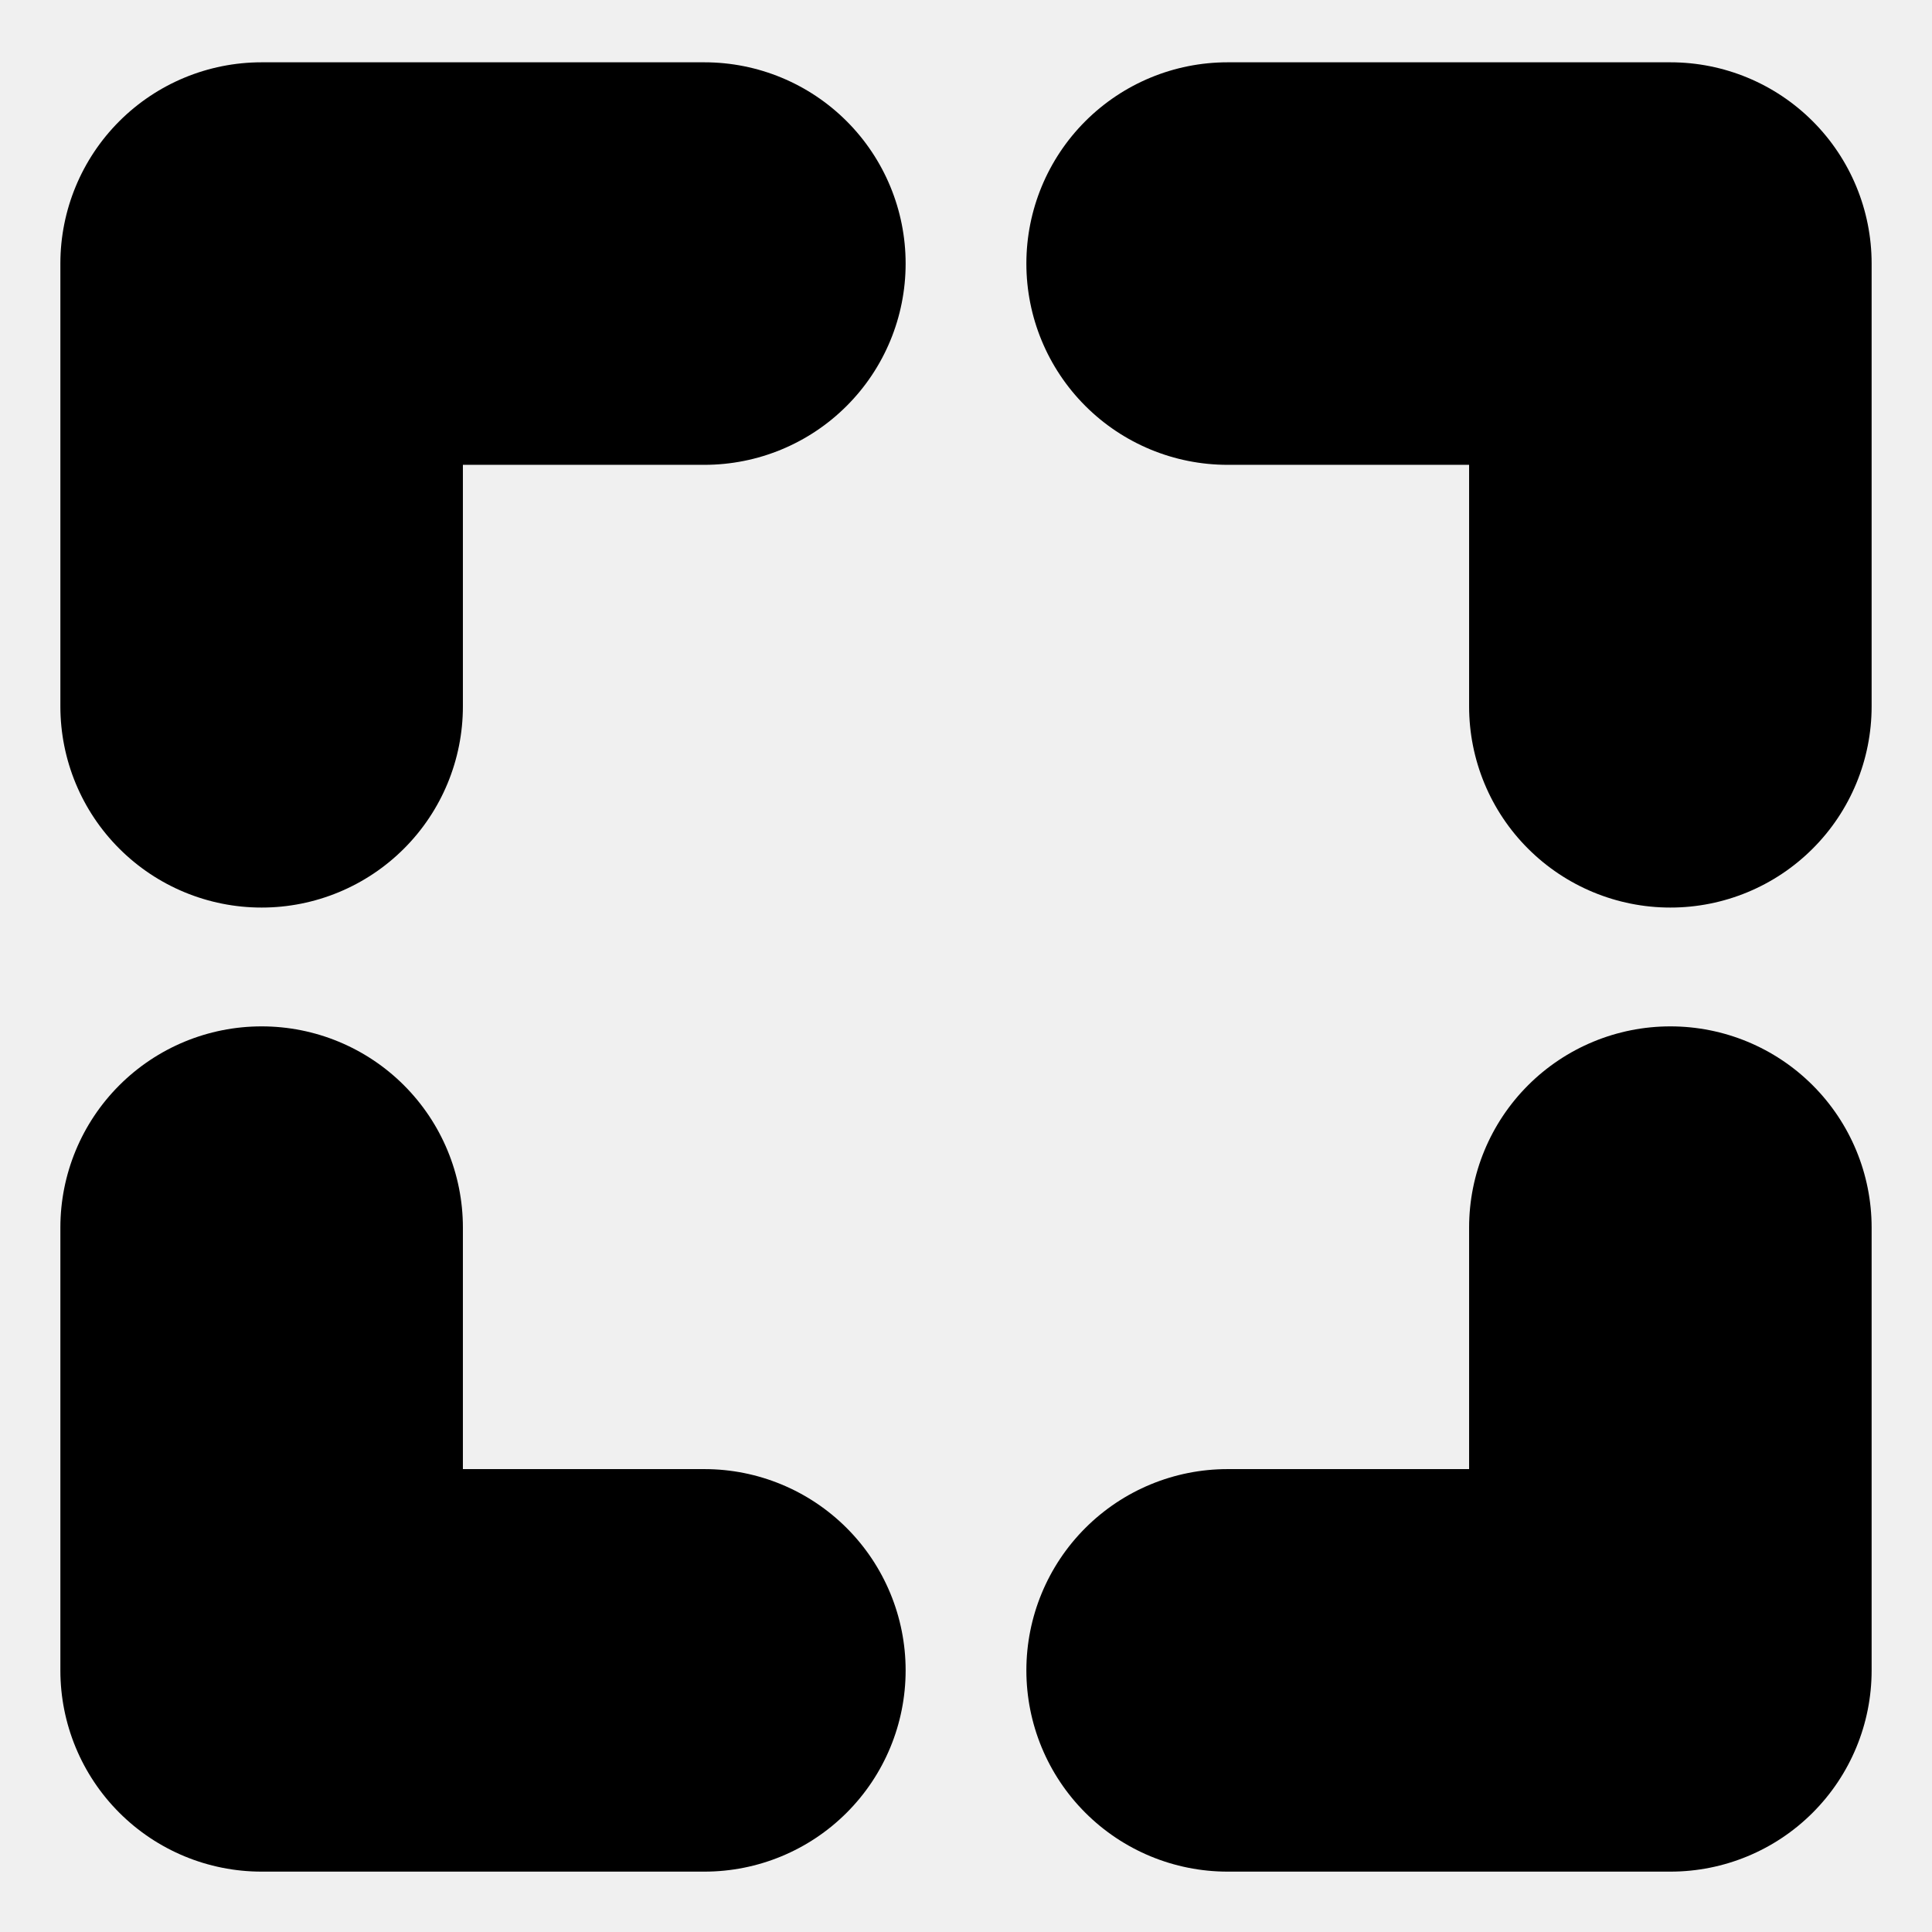
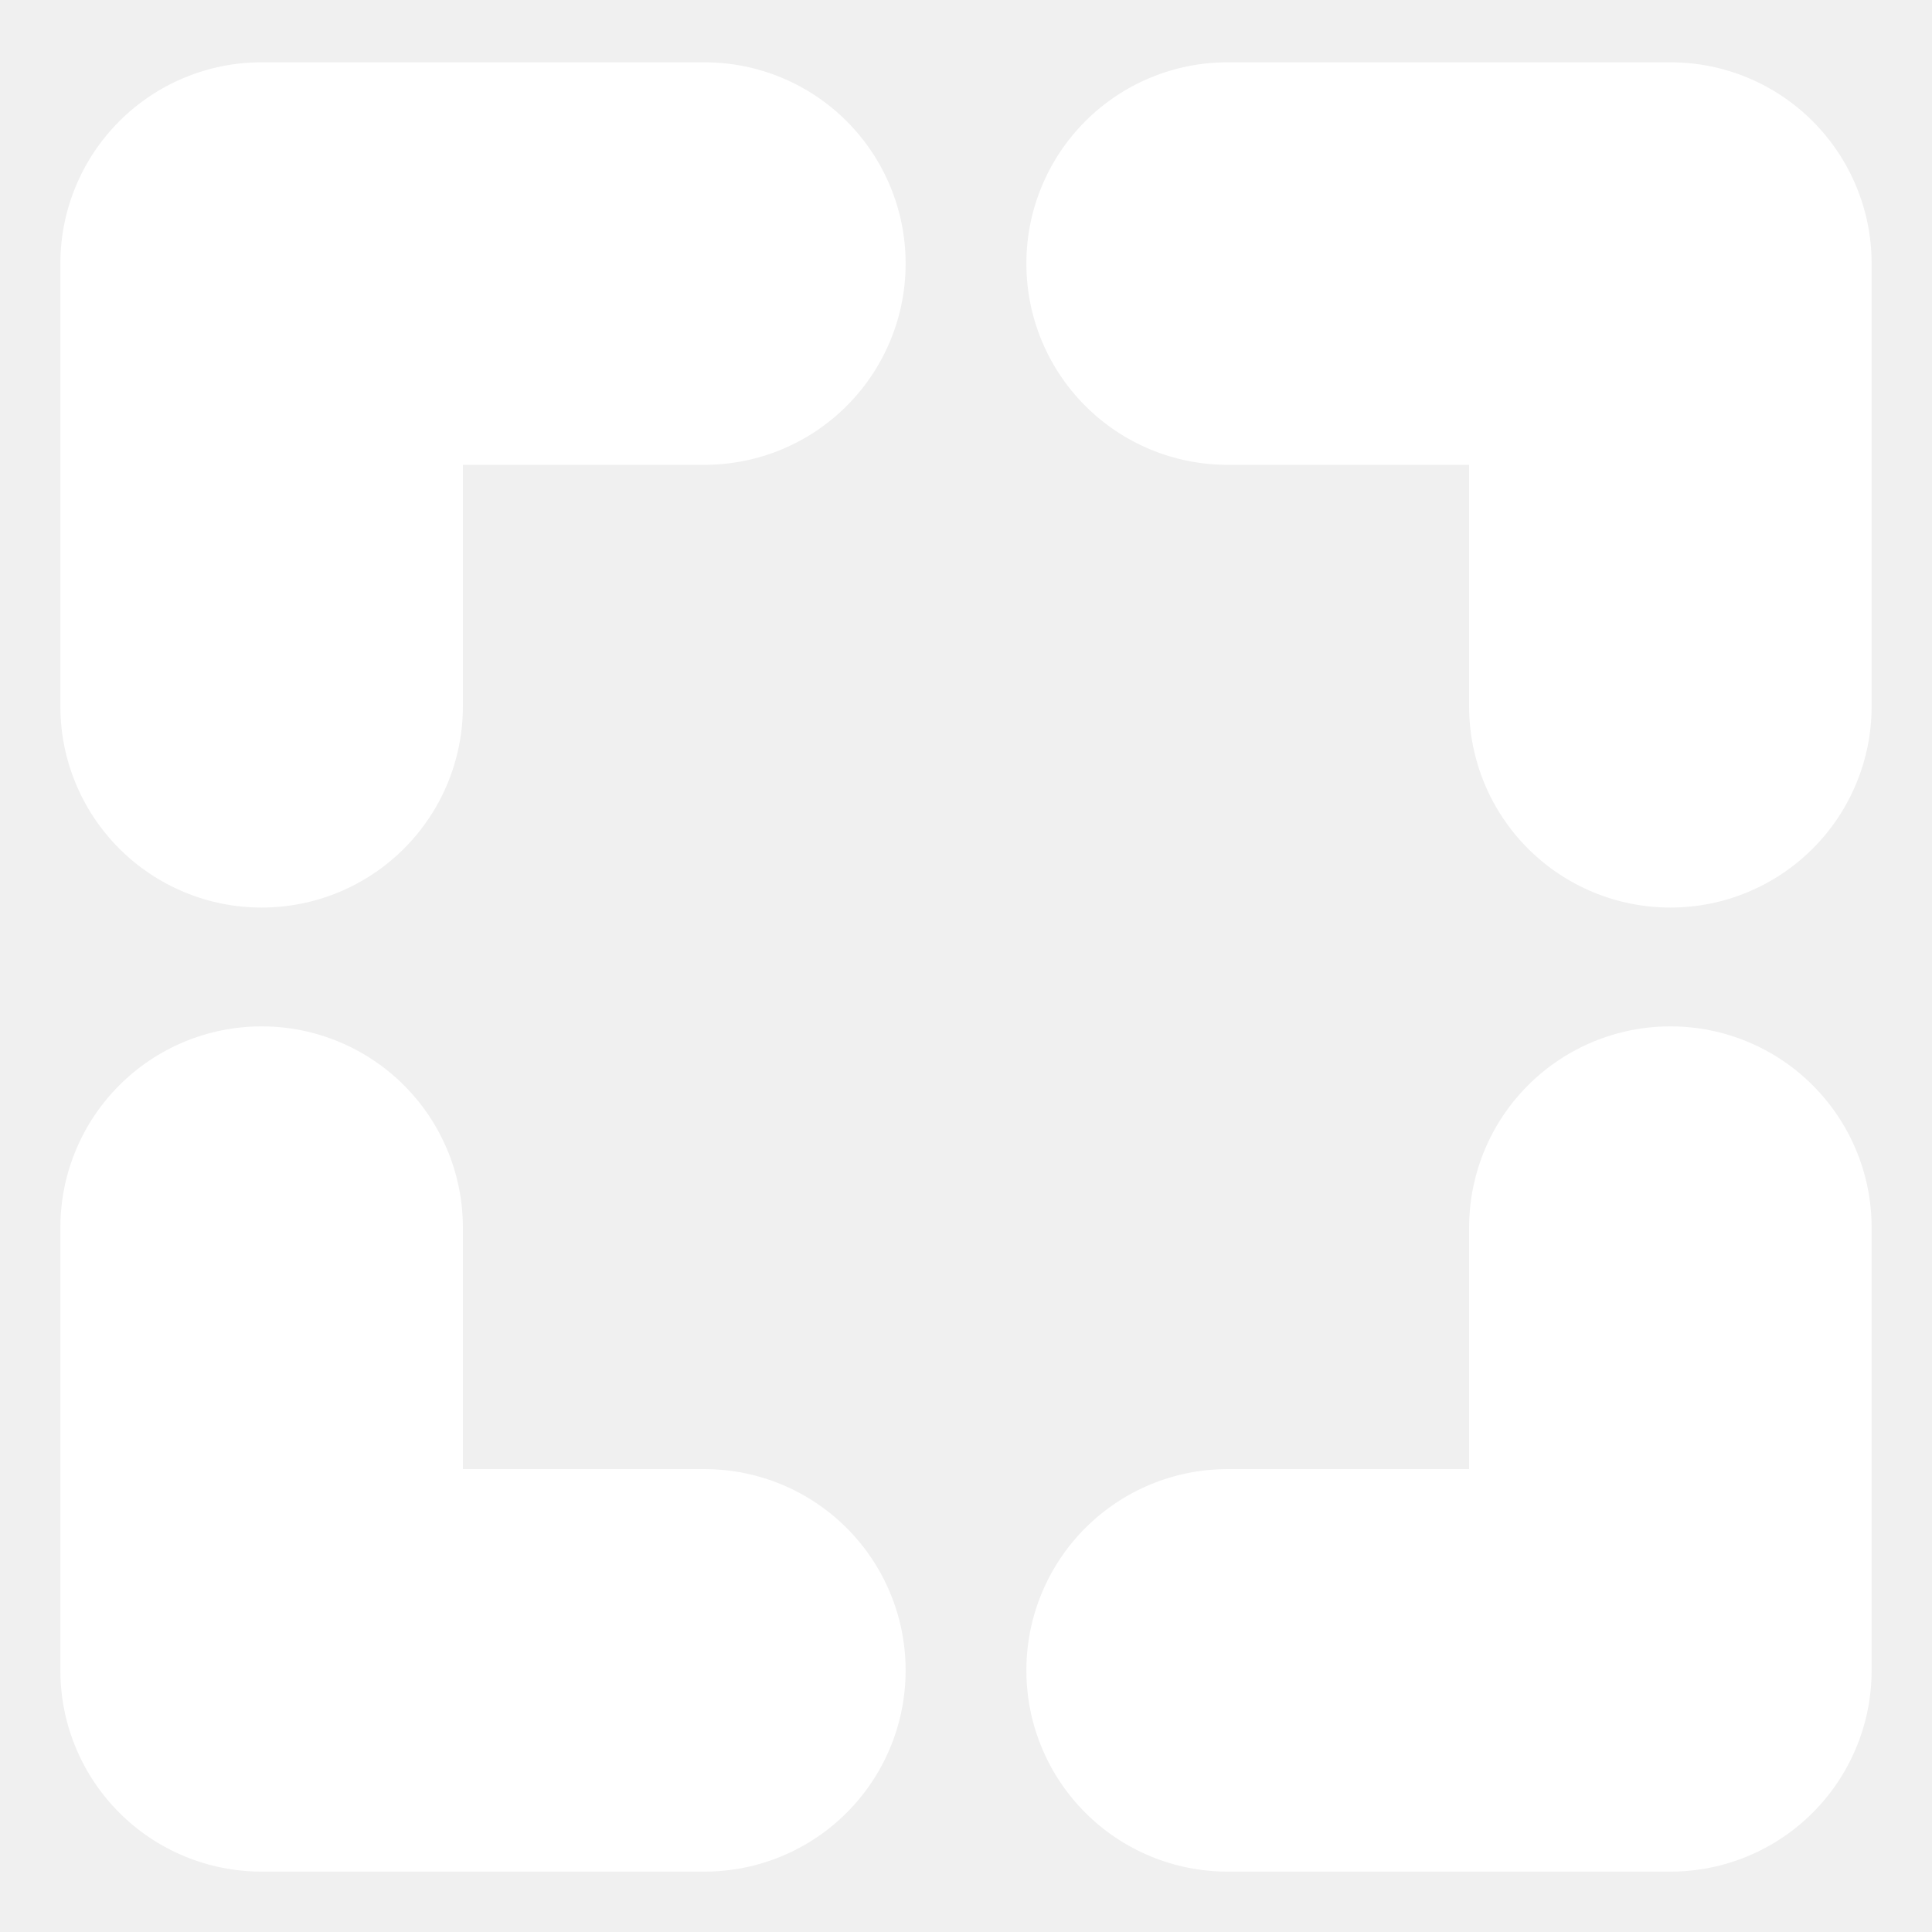
- <svg xmlns="http://www.w3.org/2000/svg" clip-rule="evenodd" fill-rule="evenodd" stroke-linejoin="round" stroke-miterlimit="2" viewBox="0 0 32 32">
+ <svg xmlns="http://www.w3.org/2000/svg" clip-rule="evenodd" fill-rule="evenodd" stroke-linejoin="round" stroke-miterlimit="2" viewBox="0 0 32 32" fill="white">
  <g id="Icon" />
  <path d="m15 27.668c0 .884-.351 1.731-.976 2.356s-1.472.976-2.356.976h-7.336c-.884 0-1.731-.351-2.356-.976s-.976-1.472-.976-2.356v-7.336c0-.884.351-1.731.976-2.356s1.472-.976 2.356-.976h.003c.883 0 1.731.351 2.356.976s.976 1.472.976 2.356v4.001h4.001c.884 0 1.731.351 2.356.976s.976 1.473.976 2.356z" />
  <path d="m15 4.364v.003c0 .884-.351 1.731-.976 2.356s-1.472.976-2.356.976h-4.001v4.001c0 .884-.351 1.732-.976 2.356-.625.625-1.473.976-2.356.976h-.003c-.884 0-1.731-.351-2.356-.976-.625-.624-.976-1.472-.976-2.356v-7.336c0-.883.351-1.731.976-2.356s1.472-.976 2.356-.976h7.336c.884 0 1.731.351 2.356.976s.976 1.473.976 2.356z" />
  <path d="m17 4.364c0-.883.351-1.731.976-2.356s1.472-.976 2.356-.976h7.336c.884 0 1.731.351 2.356.976s.976 1.473.976 2.356v7.336c0 .884-.351 1.732-.976 2.356-.625.625-1.472.976-2.356.976h-.003c-.883 0-1.731-.351-2.356-.976-.625-.624-.976-1.472-.976-2.356v-4.001h-4.001c-.884 0-1.731-.351-2.356-.976s-.976-1.472-.976-2.356z" />
  <path d="m17 27.668v-.003c0-.883.351-1.731.976-2.356s1.472-.976 2.356-.976h4.001v-4.001c0-.884.351-1.731.976-2.356s1.473-.976 2.356-.976h.003c.884 0 1.731.351 2.356.976s.976 1.472.976 2.356v7.336c0 .884-.351 1.731-.976 2.356s-1.472.976-2.356.976h-7.336c-.884 0-1.731-.351-2.356-.976s-.976-1.472-.976-2.356z" />
</svg>
